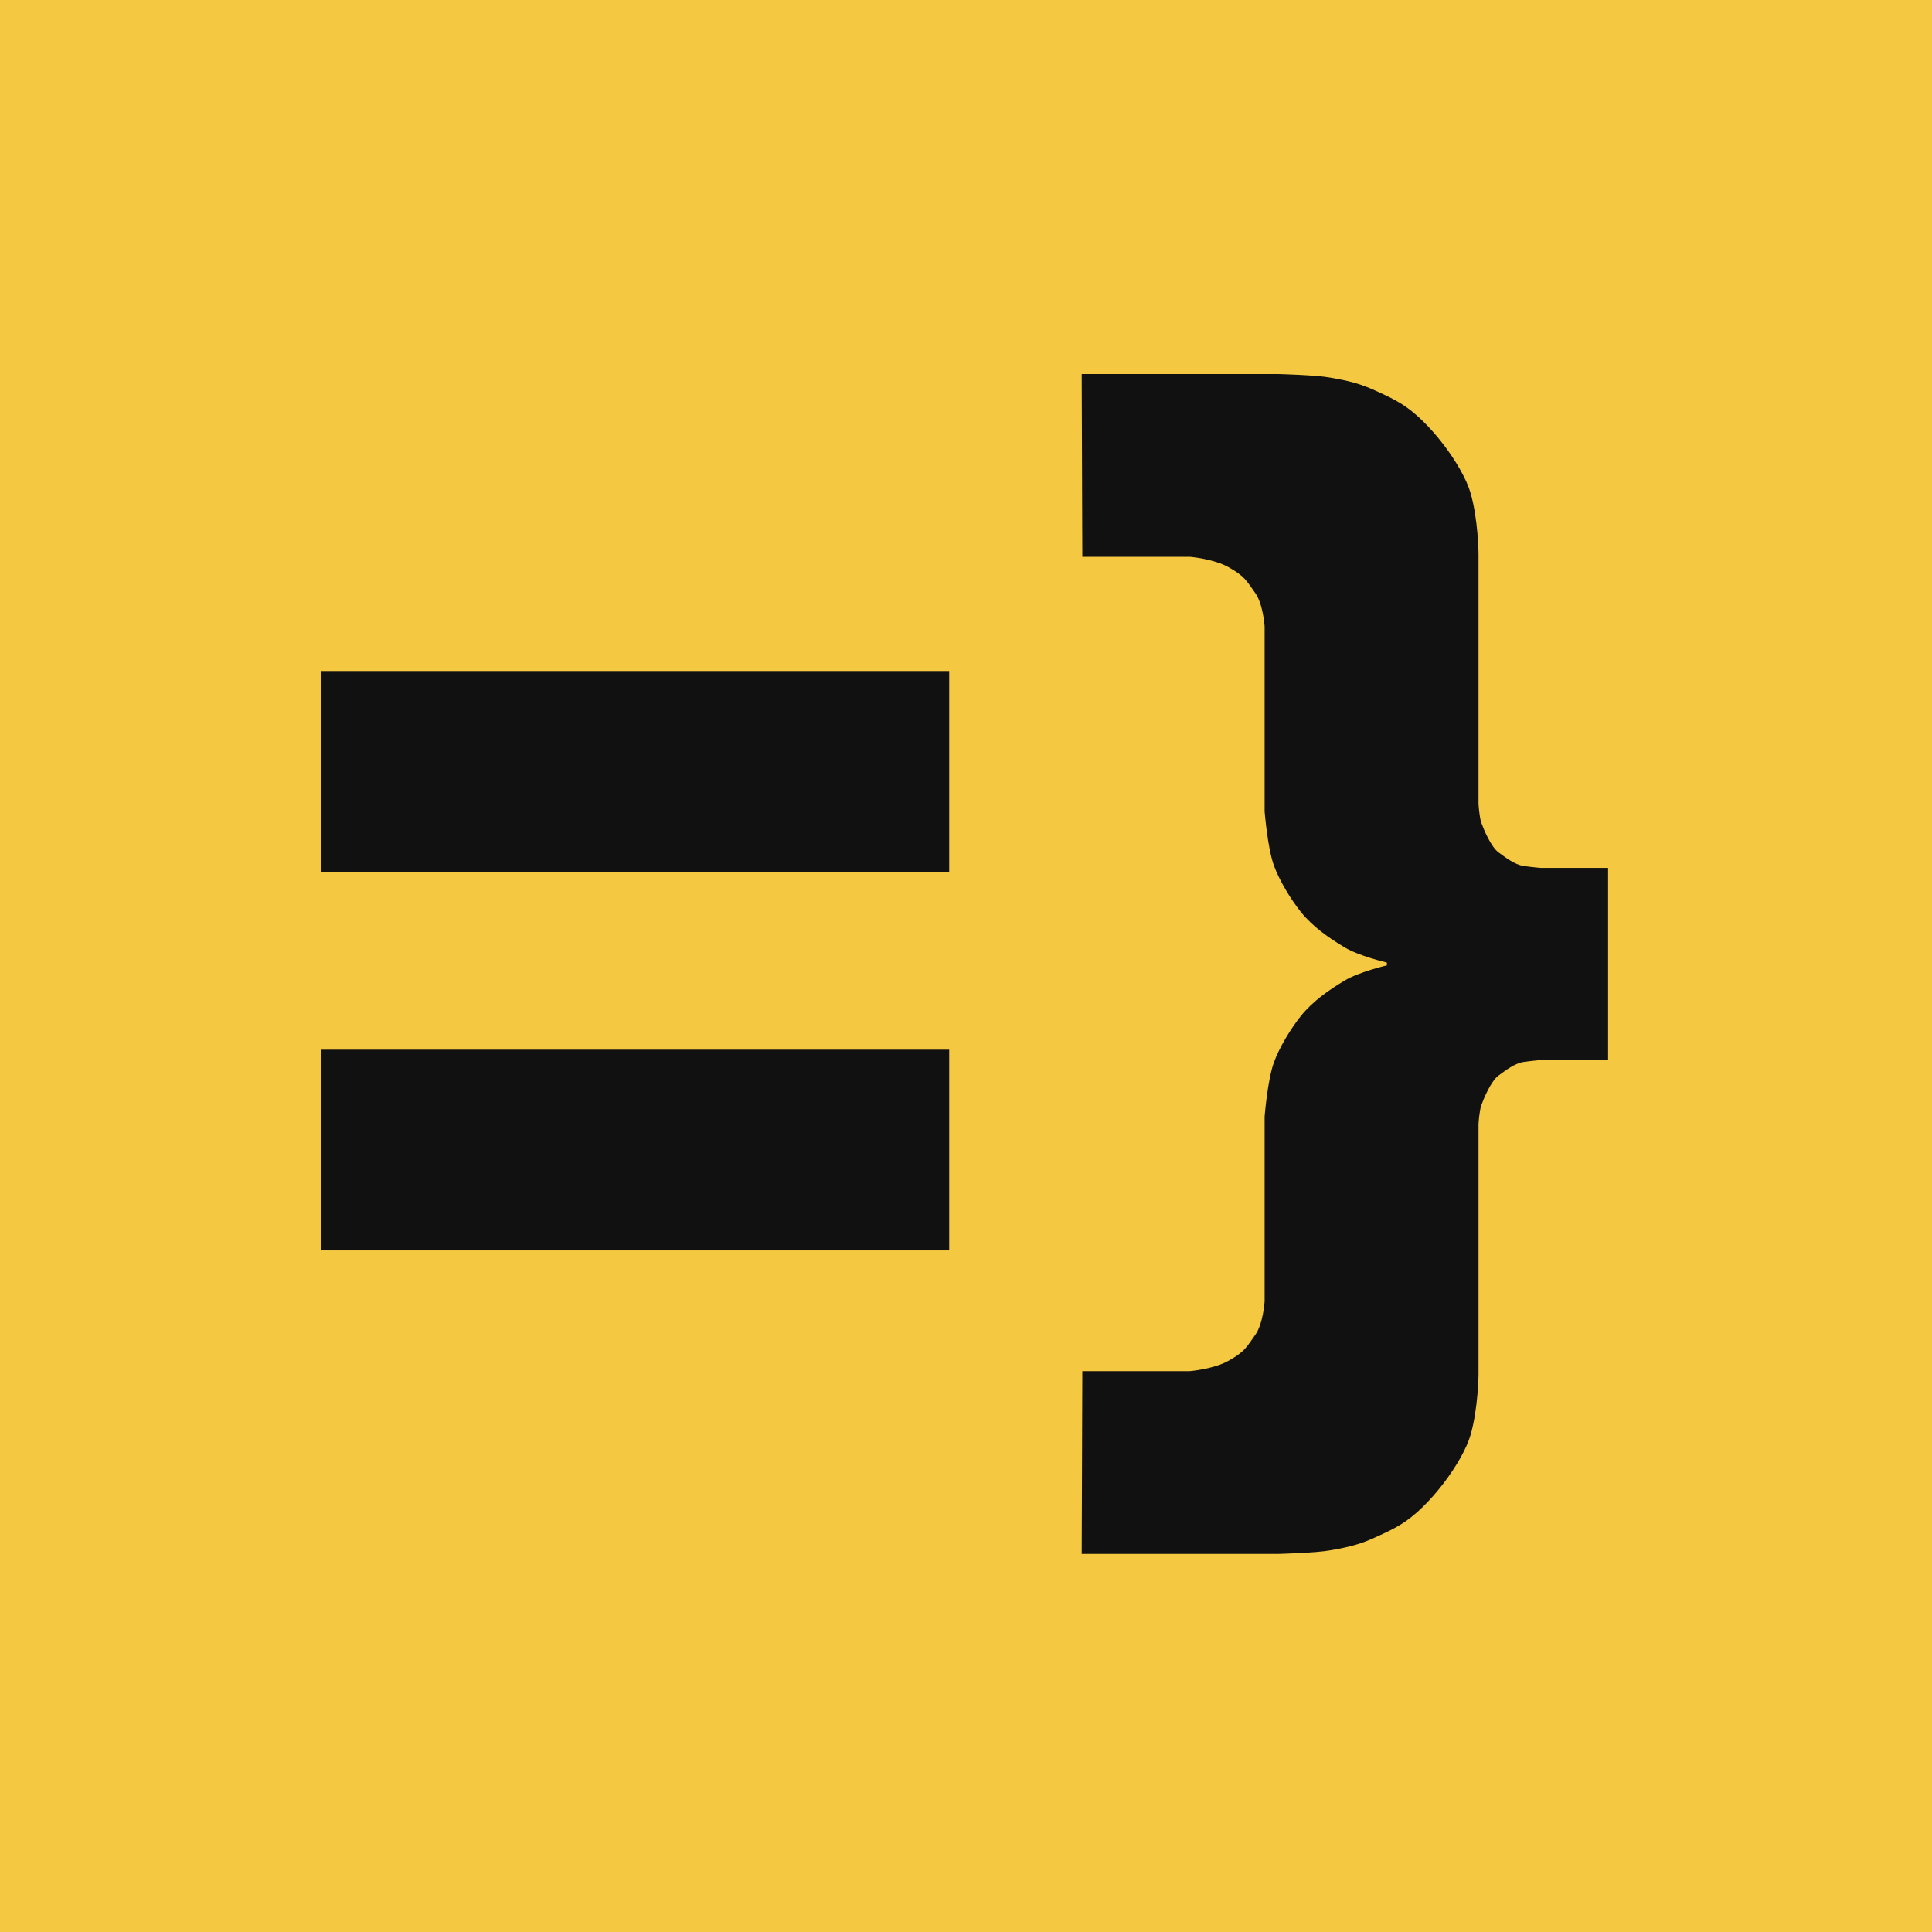
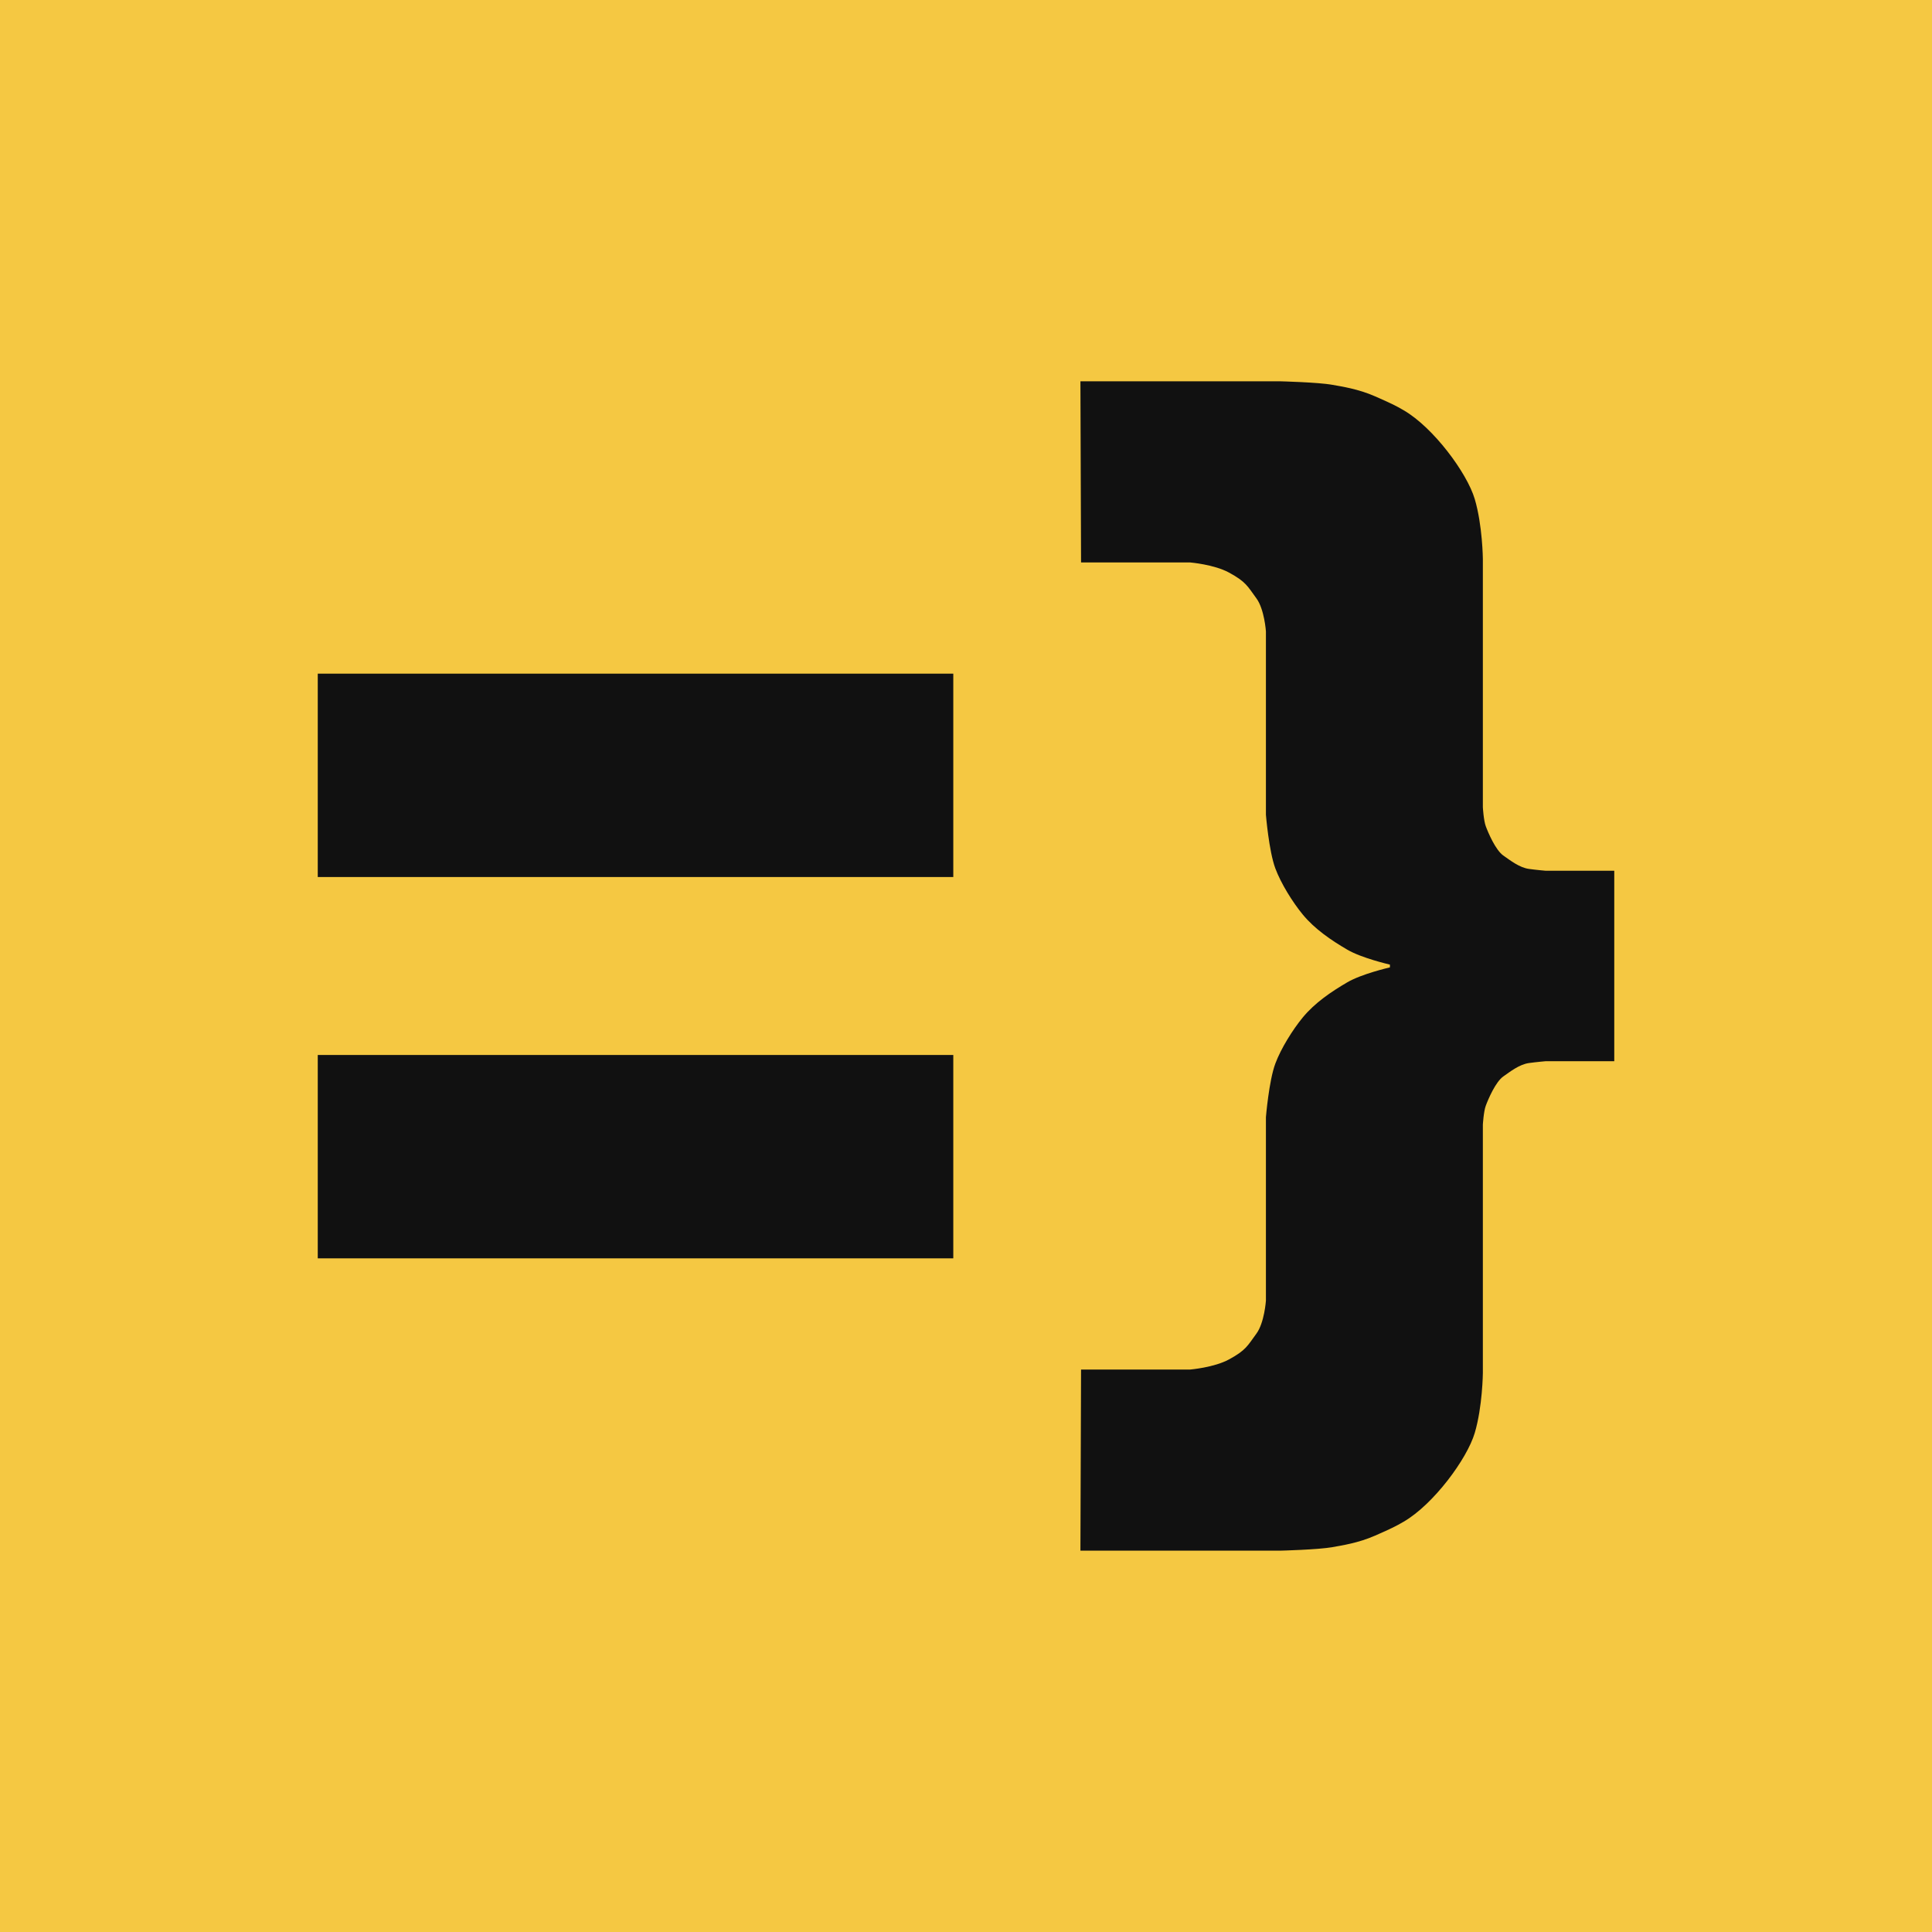
- <svg xmlns="http://www.w3.org/2000/svg" version="1.1" id="svg1" width="1520.494" height="1520.494" viewBox="0 0 1520.494 1520.494">
-   <defs id="defs1" />
-   <g id="g1" style="display:inline">
-     <rect style="display:inline;fill:#f5c842;fill-opacity:1;stroke:none;stroke-width:1.489" id="rect1" width="1520.494" height="1520.494" x="0" y="0" />
-     <path id="path8" style="baseline-shift:baseline;display:inline;overflow:visible;opacity:1;fill:#111111;fill-opacity:1;stroke:none;stroke-width:0;stroke-dasharray:none;enable-background:accumulate;stop-color:#000000;stop-opacity:1" d="m 1006.139,294.369 -154.834,0.002 0.492,143.84 h 84.686 c 0.024,0.002 18.507,1.581 30.045,7.984 13.353,7.411 14.426,10.863 21.408,20.607 3.026,4.222 4.897,10.787 5.967,16.273 1.068,5.479 1.357,9.855 1.357,9.867 v 145.674 l 0.002,0.025 c 0,0 0.575,7.175 1.771,16.066 1.196,8.891 3.003,19.484 5.531,26.449 4.308,11.868 13.434,26.907 21.338,36.701 9.258,11.473 21.925,20.311 34.492,27.824 11.14,6.66 32.182,11.649 33.09,11.863 v 2.205 c -0.908,0.214 -21.95,5.204 -33.09,11.863 -12.567,7.513 -25.234,16.352 -34.492,27.824 -7.904,9.794 -17.03,24.833 -21.338,36.701 -2.528,6.965 -4.335,17.558 -5.531,26.449 -1.196,8.891 -1.771,16.066 -1.771,16.066 l -0.002,0.027 v 145.674 c -8.1e-4,0.012 -0.289,4.388 -1.357,9.867 -1.069,5.487 -2.941,12.051 -5.967,16.273 -6.982,9.745 -8.056,13.197 -21.408,20.608 -11.538,6.404 -30.021,7.984 -30.045,7.984 h -84.686 l -0.492,143.84 h 154.834 0.01 c 0,0 7.443,-0.189 16.258,-0.635 8.815,-0.446 18.976,-1.14 24.549,-2.186 7.083,-1.329 19.828,-3.191 33.072,-9.156 13.147,-5.921 16.077,-7.433 22.137,-11.041 11.597,-6.904 23.839,-19.324 33.971,-32.611 10.132,-13.287 18.138,-27.419 21.17,-37.873 6.04,-20.824 6.295,-47.564 6.295,-47.564 V 884.688 c 0,-0.021 0.143,-2.604 0.498,-5.793 0.356,-3.202 0.943,-7.006 1.75,-9.236 0.937,-2.59 2.852,-7.368 5.277,-12.016 2.426,-4.648 5.406,-9.169 8.256,-11.219 5.566,-4.004 12.634,-9.671 20.014,-10.709 5.833,-0.82 13.002,-1.453 13.021,-1.455 h 53.156 v -73.125 -1.189 -0.016 -0.441 -0.455 -0.768 -0.455 -0.441 -0.016 -1.189 -73.125 h -53.156 c -0.019,-0.002 -7.189,-0.635 -13.021,-1.455 -7.379,-1.038 -14.448,-6.705 -20.014,-10.709 -2.85,-2.05 -5.83,-6.571 -8.256,-11.219 -2.426,-4.648 -4.34,-9.425 -5.277,-12.016 -0.807,-2.23 -1.394,-6.035 -1.75,-9.236 -0.355,-3.189 -0.497,-5.772 -0.498,-5.793 v -197.172 -0.004 c 0,0 -0.255,-26.741 -6.295,-47.564 -3.032,-10.453 -11.038,-24.586 -21.17,-37.873 -10.132,-13.287 -22.373,-25.707 -33.971,-32.611 -6.06,-3.608 -8.99,-5.12 -22.137,-11.041 -13.244,-5.965 -25.989,-7.828 -33.072,-9.156 -5.573,-1.045 -15.734,-1.74 -24.549,-2.186 -8.815,-0.446 -16.258,-0.635 -16.258,-0.635 z" />
-     <path id="path2" style="baseline-shift:baseline;display:inline;overflow:visible;opacity:1;fill:#111111;fill-opacity:1;stroke:none;stroke-width:0;stroke-dasharray:none;enable-background:accumulate;stop-color:#000000;stop-opacity:1" d="M 252.43,528.109 V 686.082 H 747.031 V 528.109 Z" />
-     <path id="path6" style="baseline-shift:baseline;display:inline;overflow:visible;opacity:1;fill:#111111;fill-opacity:1;stroke:none;stroke-width:0;stroke-dasharray:none;enable-background:accumulate;stop-color:#000000;stop-opacity:1" d="M 252.43,826.109 V 984.082 H 747.031 V 826.109 Z" />
+ <svg xmlns="http://www.w3.org/2000/svg" width="1520" height="1520" version="1.1" viewBox="0 0 1520 1520">
+   <g>
+     <rect width="1520" height="1520" fill="#f5c842" />
+     <path d="m1007 300-156.98 2e-3 0.499 142.51h85.857c0.024 2e-3 18.763 1.566 30.461 7.911 13.537 7.343 14.626 10.763 21.704 20.417 3.067 4.184 4.965 10.687 6.049 16.123 1.083 5.428 1.375 9.764 1.376 9.776v144.33l2e-3 0.025s0.583 7.109 1.796 15.918c1.213 8.809 3.045 19.305 5.608 26.205 4.368 11.759 13.62 26.659 21.633 36.363 9.387 11.367 22.228 20.124 34.969 27.568 11.294 6.598 32.628 11.542 33.548 11.754v2.185c-0.92 0.212-22.254 5.155-33.548 11.754-12.741 7.444-25.583 16.201-34.97 27.568-8.013 9.704-17.266 24.604-21.633 36.363-2.563 6.901-4.395 17.396-5.608 26.205-1.213 8.809-1.796 15.918-1.796 15.918l-2e-3 0.027v144.33c-8.2e-4 0.012-0.293 4.348-1.376 9.776-1.084 5.436-2.982 11.94-6.049 16.123-7.079 9.655-8.167 13.075-21.704 20.418-11.698 6.345-30.437 7.911-30.461 7.911h-85.857l-0.499 142.51h156.99s7.546-0.187 16.483-0.629c8.937-0.442 19.238-1.13 24.889-2.165 7.181-1.317 20.102-3.162 33.53-9.072 13.329-5.867 16.299-7.365 22.443-10.939 11.758-6.841 24.169-19.146 34.441-32.311s18.389-27.167 21.463-37.524c6.123-20.632 6.382-47.126 6.382-47.126v-195.36c0-0.021 0.145-2.58 0.505-5.74 0.361-3.172 0.956-6.942 1.774-9.151 0.95-2.566 2.891-7.3 5.35-11.905 2.459-4.605 5.481-9.084 8.37-11.115 5.643-3.967 12.809-9.582 20.29-10.61 5.913-0.813 13.182-1.44 13.202-1.442h53.892v-149.83h-53.892c-0.019-2e-3 -7.288-0.629-13.202-1.442-7.481-1.028-14.648-6.643-20.29-10.61-2.889-2.031-5.911-6.51-8.37-11.115-2.459-4.605-4.4-9.338-5.35-11.905-0.818-2.209-1.413-5.979-1.774-9.151-0.36-3.159-0.504-5.719-0.505-5.74v-195.36s-0.259-26.494-6.382-47.126c-3.074-10.357-11.191-24.359-21.463-37.524s-22.683-25.47-34.441-32.311c-6.144-3.575-9.114-5.072-22.443-10.939-13.427-5.91-26.349-7.755-33.53-9.072-5.65-1.036-15.952-1.724-24.889-2.165-8.937-0.442-16.483-0.629-16.483-0.629z" fill="#111" stop-color="#000000" />
+     <rect x="250" y="830" width="500" height="160" stroke-width="1.347" fill="#111" />
+     <rect x="250" y="530" width="500" height="160" stroke-width="1.347" fill="#111" />
  </g>
</svg>
